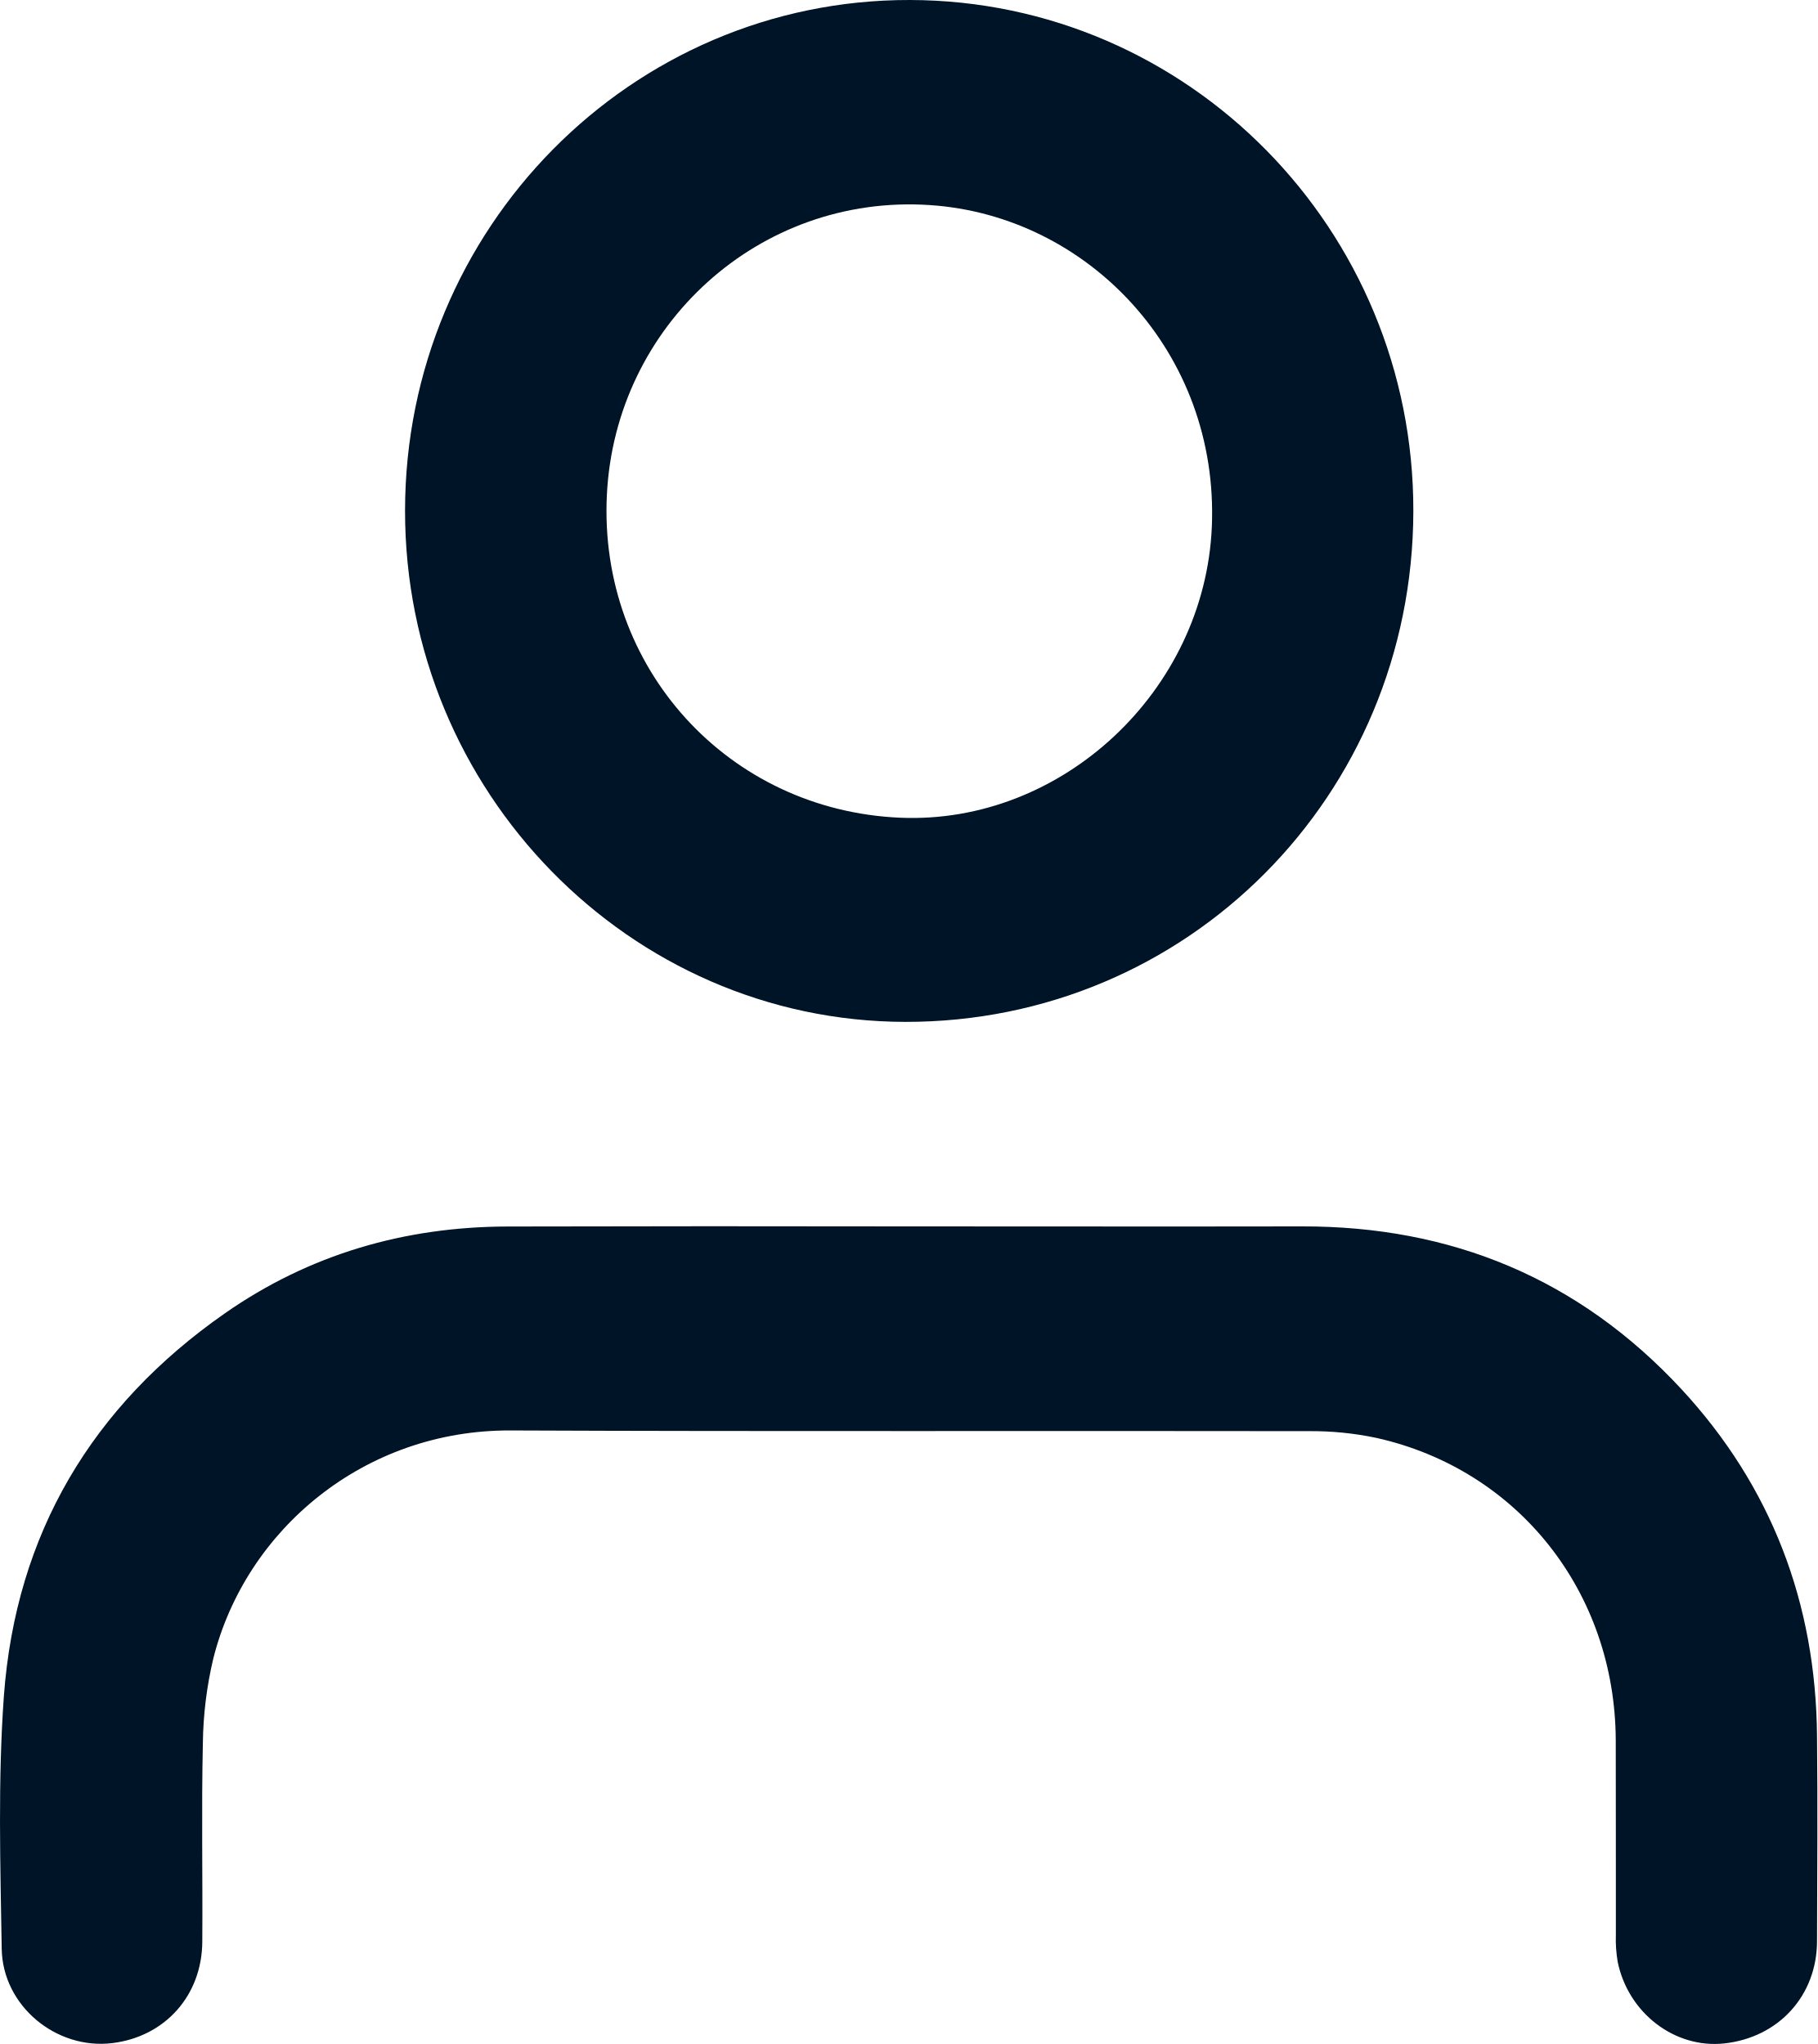
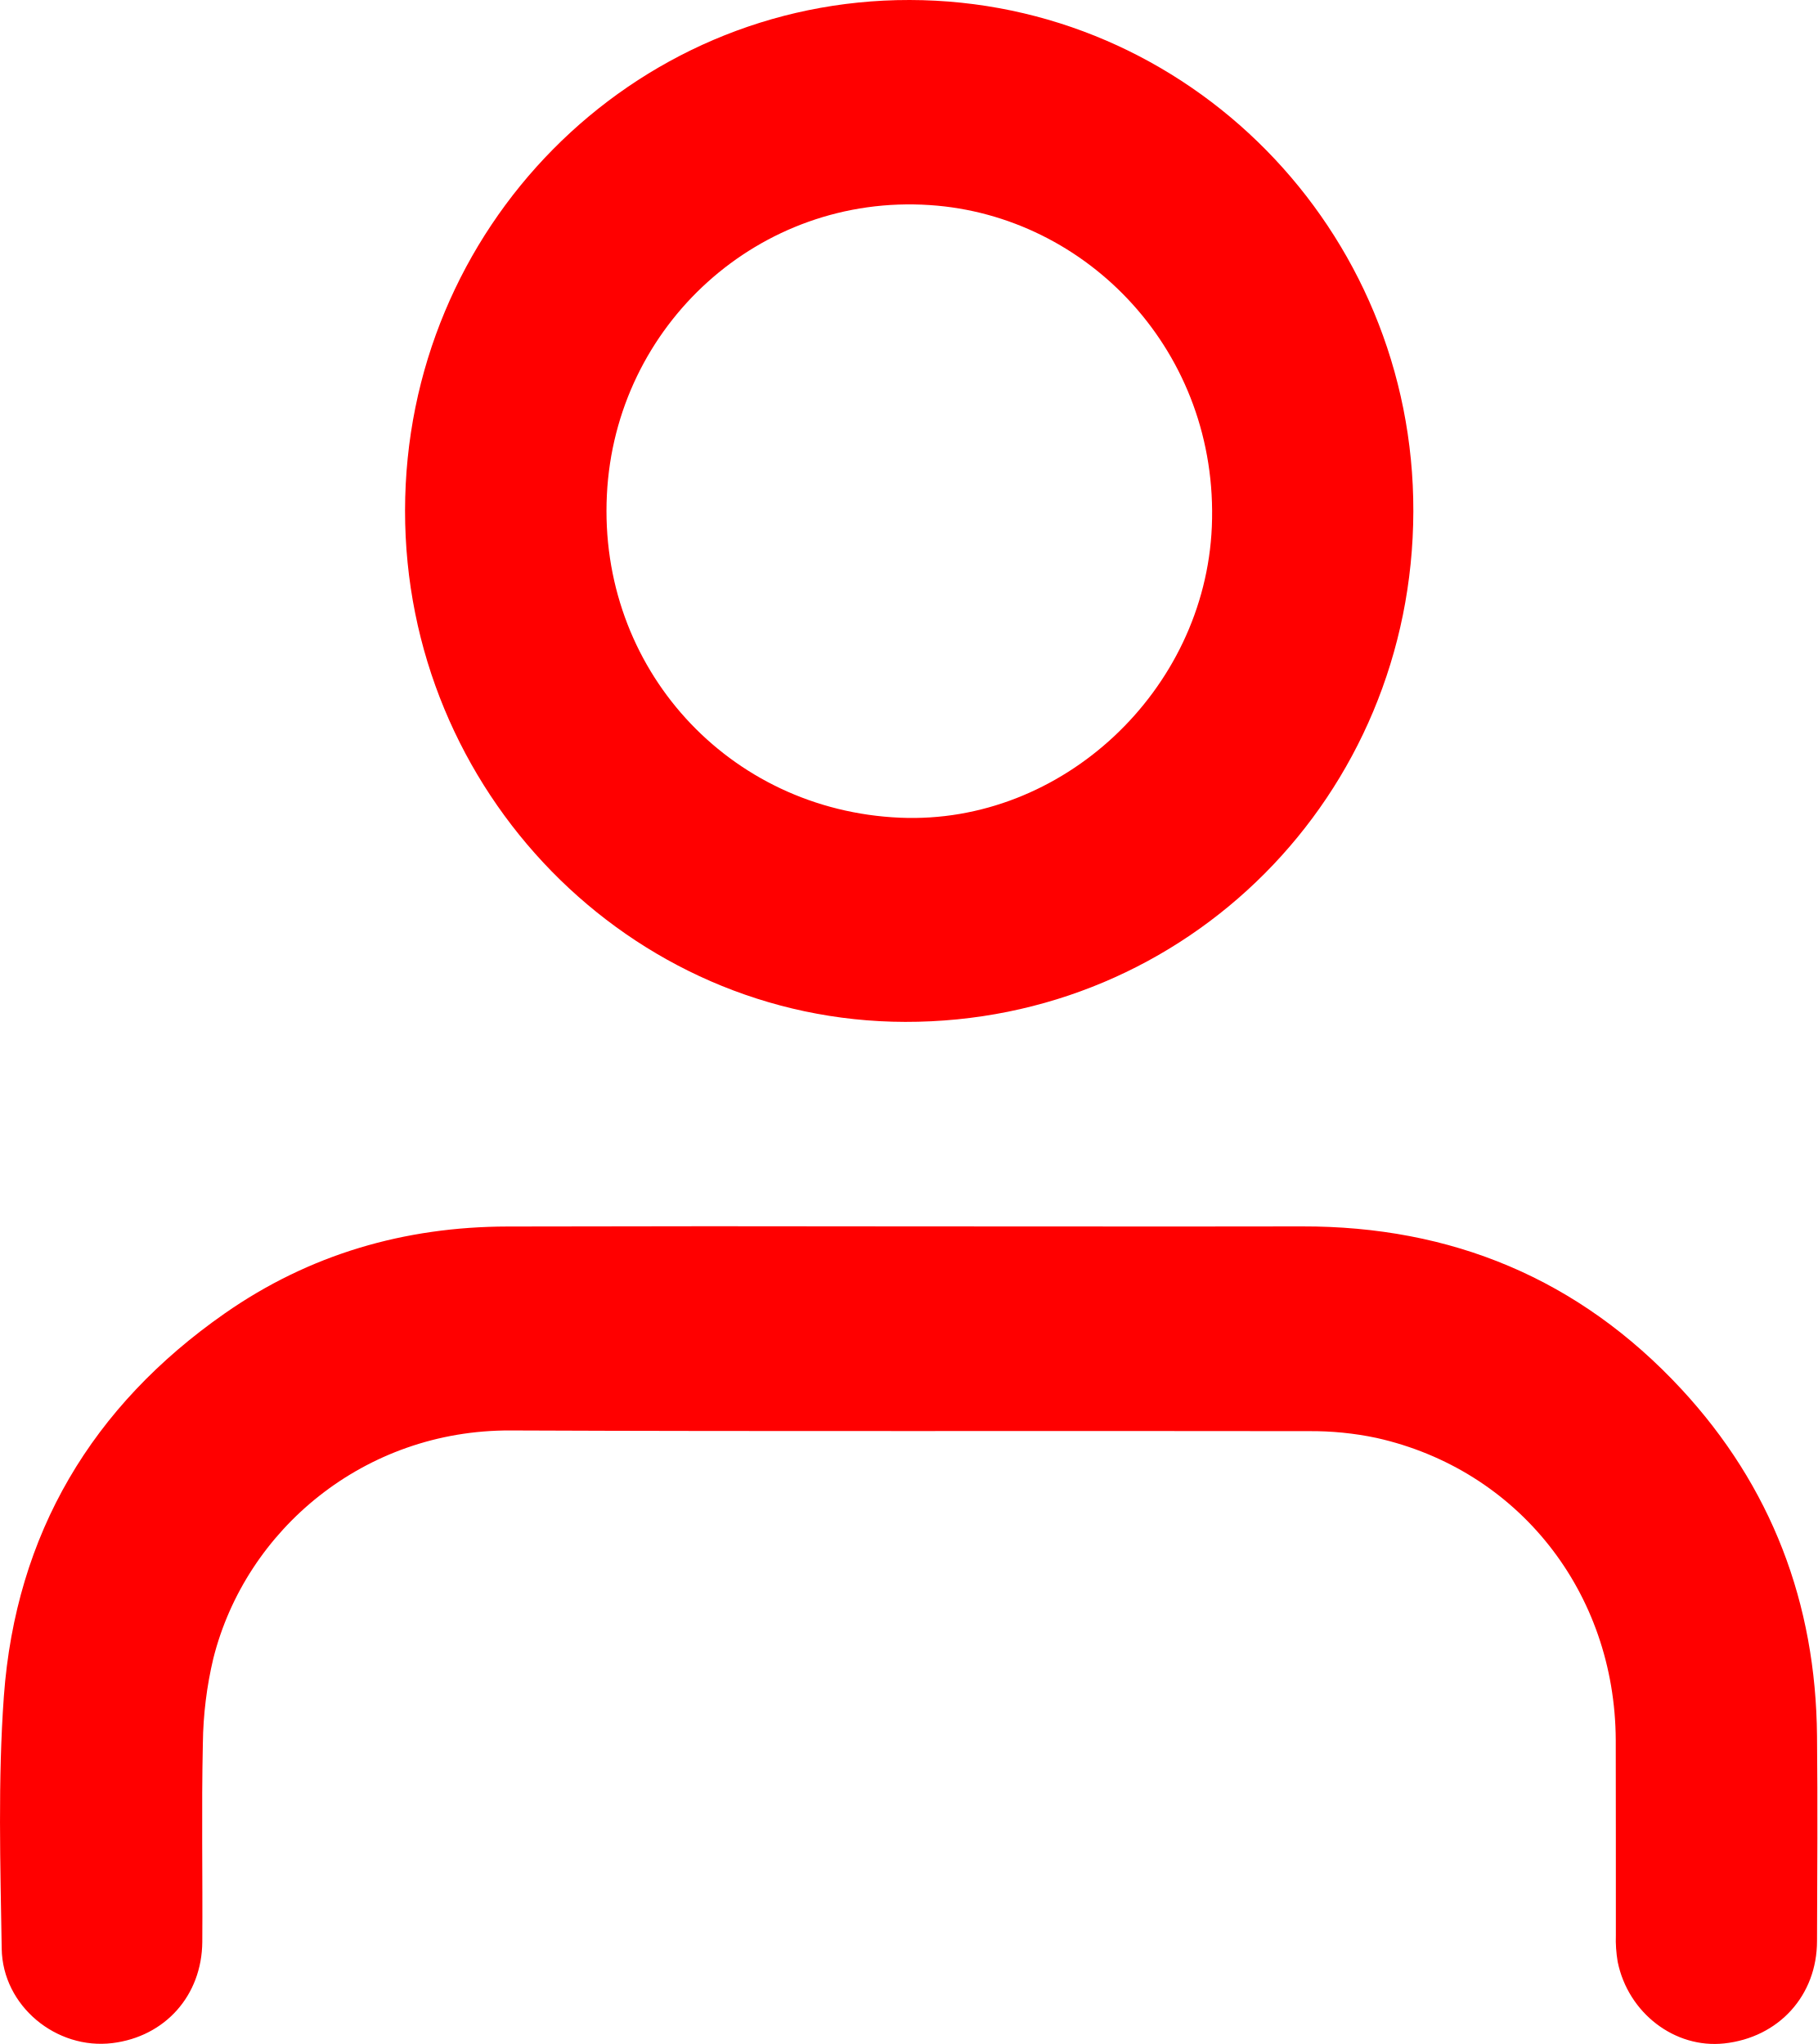
- <svg xmlns="http://www.w3.org/2000/svg" width="16" height="18" viewBox="0 0 16 18" fill="none">
-   <path d="M8.008 10.8C9.159 10.8 10.311 10.802 11.462 10.8C12.777 10.797 13.901 11.26 14.803 12.233C15.595 13.089 15.987 14.116 15.997 15.289C16.003 15.89 15.999 16.491 15.997 17.092C15.997 17.573 15.66 17.943 15.18 17.995C14.746 18.042 14.334 17.728 14.242 17.276C14.229 17.198 14.223 17.119 14.226 17.04C14.225 16.467 14.227 15.895 14.225 15.323C14.219 14.022 13.368 12.943 12.12 12.663C11.922 12.621 11.72 12.601 11.518 12.603C9.176 12.599 6.835 12.607 4.493 12.597C3.209 12.592 2.164 13.468 1.878 14.605C1.82 14.849 1.789 15.1 1.786 15.351C1.773 15.934 1.785 16.517 1.781 17.101C1.777 17.574 1.453 17.935 0.99 17.992C0.497 18.053 0.023 17.666 0.015 17.161C0.003 16.42 -0.019 15.675 0.034 14.938C0.139 13.504 0.813 12.38 1.979 11.566C2.725 11.045 3.563 10.803 4.468 10.801C5.648 10.798 6.828 10.798 8.008 10.8Z" fill="#001427" />
-   <path d="M8.009 6.25891e-06C10.462 0.004 12.449 2.022 12.443 4.504C12.437 7.008 10.452 9.003 7.969 8.999C5.543 8.994 3.564 6.97 3.566 4.496C3.568 2.01 5.559 -0.004 8.009 6.25891e-06ZM7.925 7.201C9.35 7.262 10.608 6.083 10.669 4.638C10.733 3.105 9.578 1.898 8.186 1.806C6.685 1.706 5.417 2.864 5.343 4.357C5.267 5.882 6.412 7.136 7.925 7.201Z" fill="#001427" />
+ <svg xmlns="http://www.w3.org/2000/svg" width="16" height="18" viewBox="0 0 16 18" fill="#ff0000">
+   <path d="M8.008 10.8C9.159 10.8 10.311 10.802 11.462 10.8C12.777 10.797 13.901 11.26 14.803 12.233C15.595 13.089 15.987 14.116 15.997 15.289C16.003 15.89 15.999 16.491 15.997 17.092C15.997 17.573 15.66 17.943 15.18 17.995C14.746 18.042 14.334 17.728 14.242 17.276C14.229 17.198 14.223 17.119 14.226 17.04C14.225 16.467 14.227 15.895 14.225 15.323C14.219 14.022 13.368 12.943 12.12 12.663C11.922 12.621 11.72 12.601 11.518 12.603C9.176 12.599 6.835 12.607 4.493 12.597C3.209 12.592 2.164 13.468 1.878 14.605C1.82 14.849 1.789 15.1 1.786 15.351C1.773 15.934 1.785 16.517 1.781 17.101C1.777 17.574 1.453 17.935 0.99 17.992C0.497 18.053 0.023 17.666 0.015 17.161C0.003 16.42 -0.019 15.675 0.034 14.938C0.139 13.504 0.813 12.38 1.979 11.566C2.725 11.045 3.563 10.803 4.468 10.801C5.648 10.798 6.828 10.798 8.008 10.8Z" />
+   <path d="M8.009 6.25891e-06C10.462 0.004 12.449 2.022 12.443 4.504C12.437 7.008 10.452 9.003 7.969 8.999C5.543 8.994 3.564 6.97 3.566 4.496C3.568 2.01 5.559 -0.004 8.009 6.25891e-06ZM7.925 7.201C9.35 7.262 10.608 6.083 10.669 4.638C10.733 3.105 9.578 1.898 8.186 1.806C6.685 1.706 5.417 2.864 5.343 4.357C5.267 5.882 6.412 7.136 7.925 7.201Z" />
</svg>
